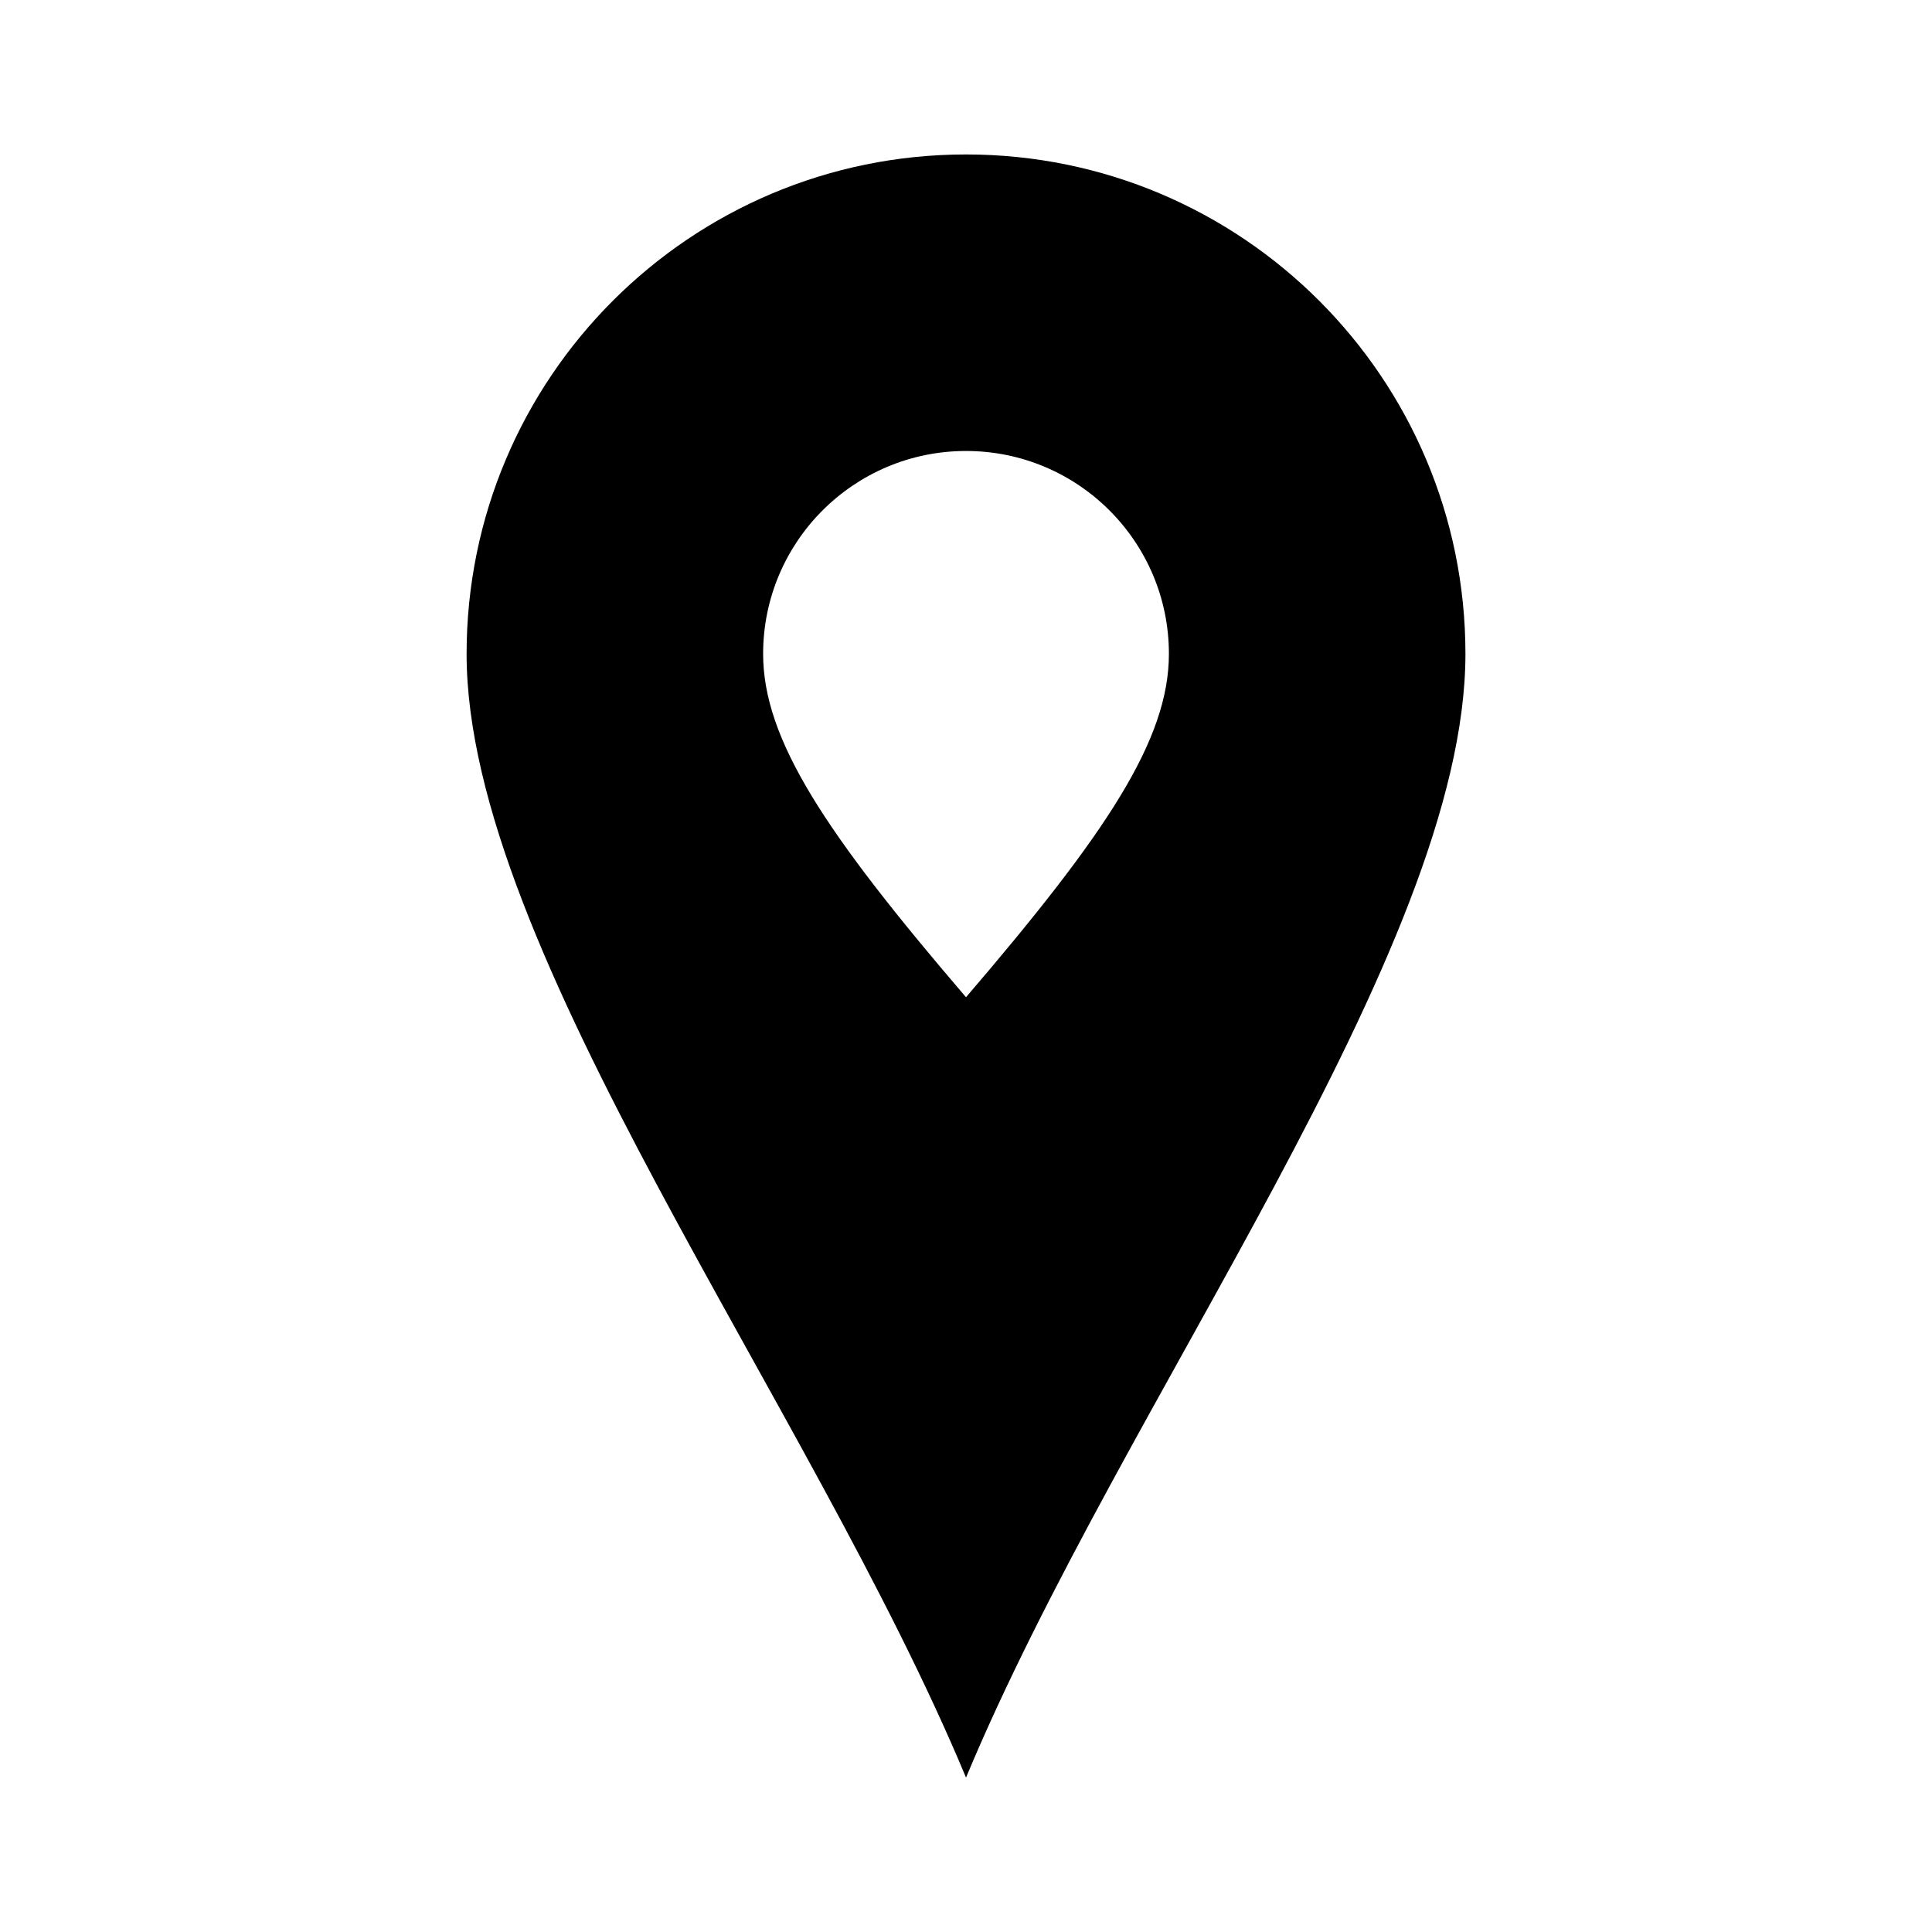
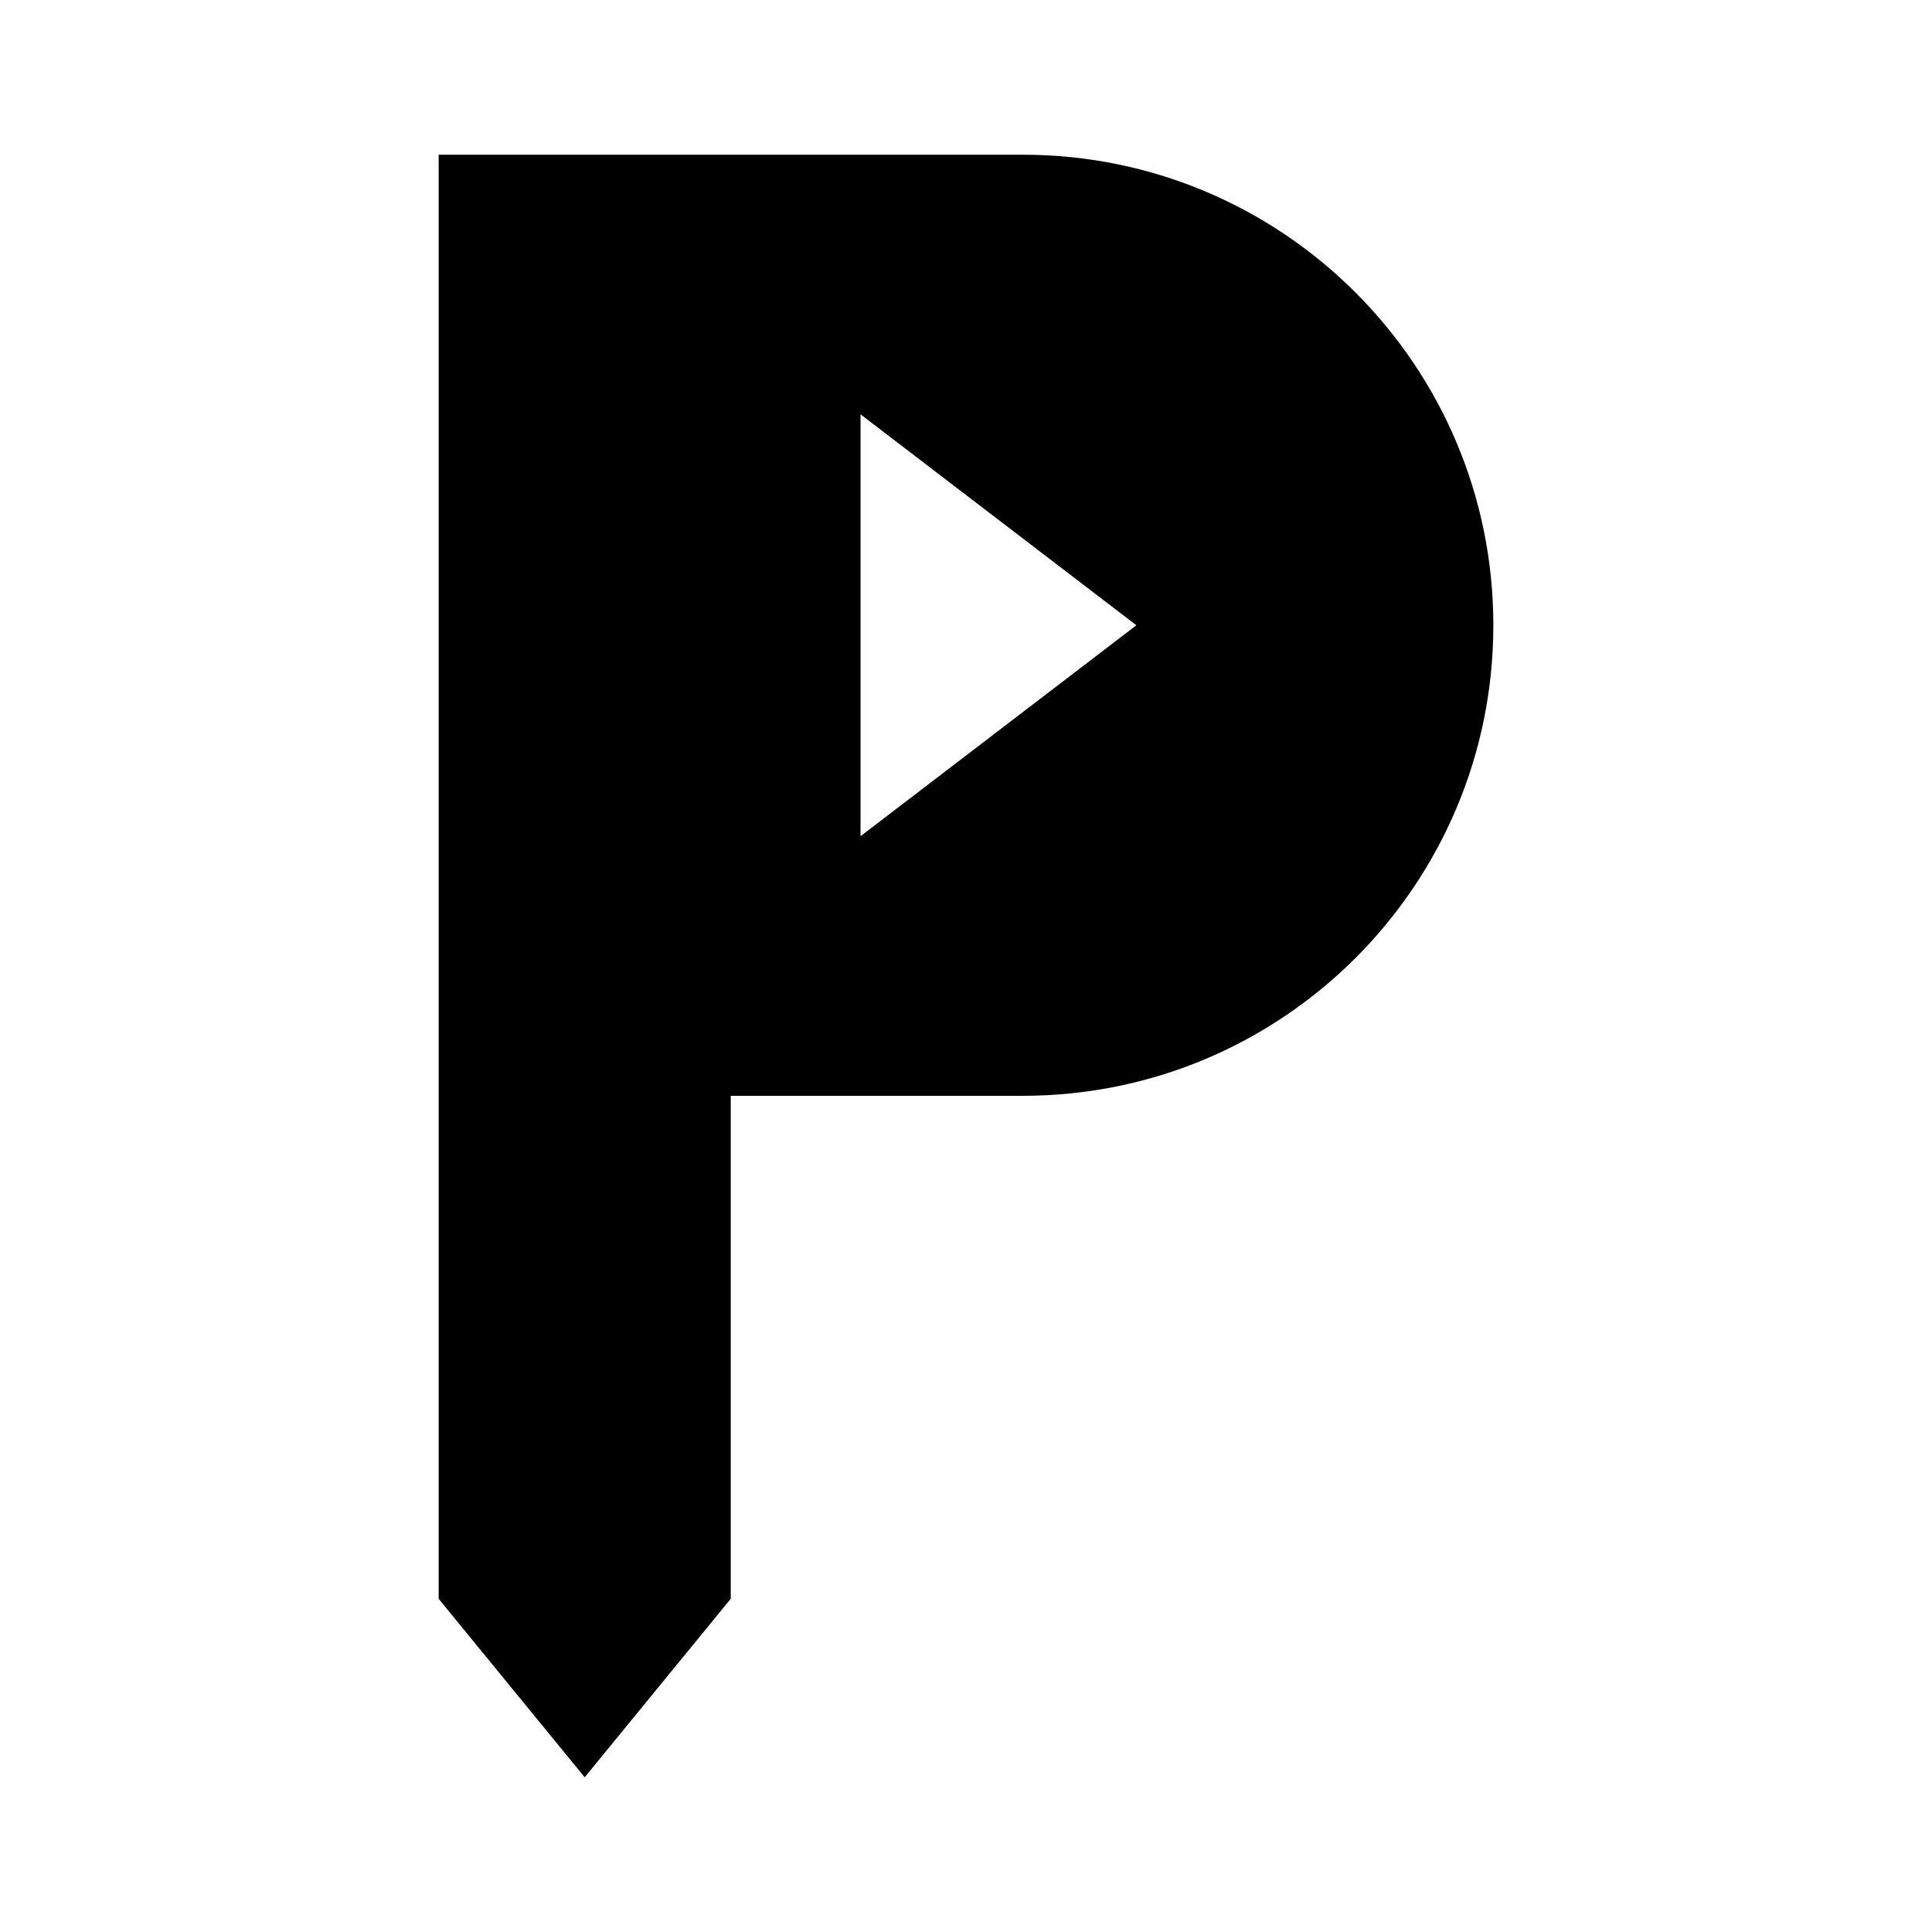
<svg xmlns="http://www.w3.org/2000/svg" viewBox="0 0 256 256" width="256" height="256">
-   <g transform="translate(-4.35 -4.35) scale(1.034)">
-     <path fill="#000000" fill-rule="evenodd" d="M128,24 C163.346,24 192,52.654 192,88 C192,126 148,184 128,232 C108,184 64,126 64,88 C64,52.654 92.654,24 128,24 Z M128,62 C113.641,62 102,73.641 102,88 C102,99 110,111 128,132 C146,111 154,99 154,88 C154,73.641 142.359,62 128,62 Z" />
+   <g transform="translate(-9.6 -9.6) scale(1.075)">
+     <path fill="#000000" fill-rule="evenodd" d="M63,28 L135,28 C167.033,28 193,53.967 193,86 C193,118.033 167.033,144 135,144 L99,144 L99,206 L81,228 L63,206 Z M115,60 L149,86 L115,112 Z" />
  </g>
</svg>
